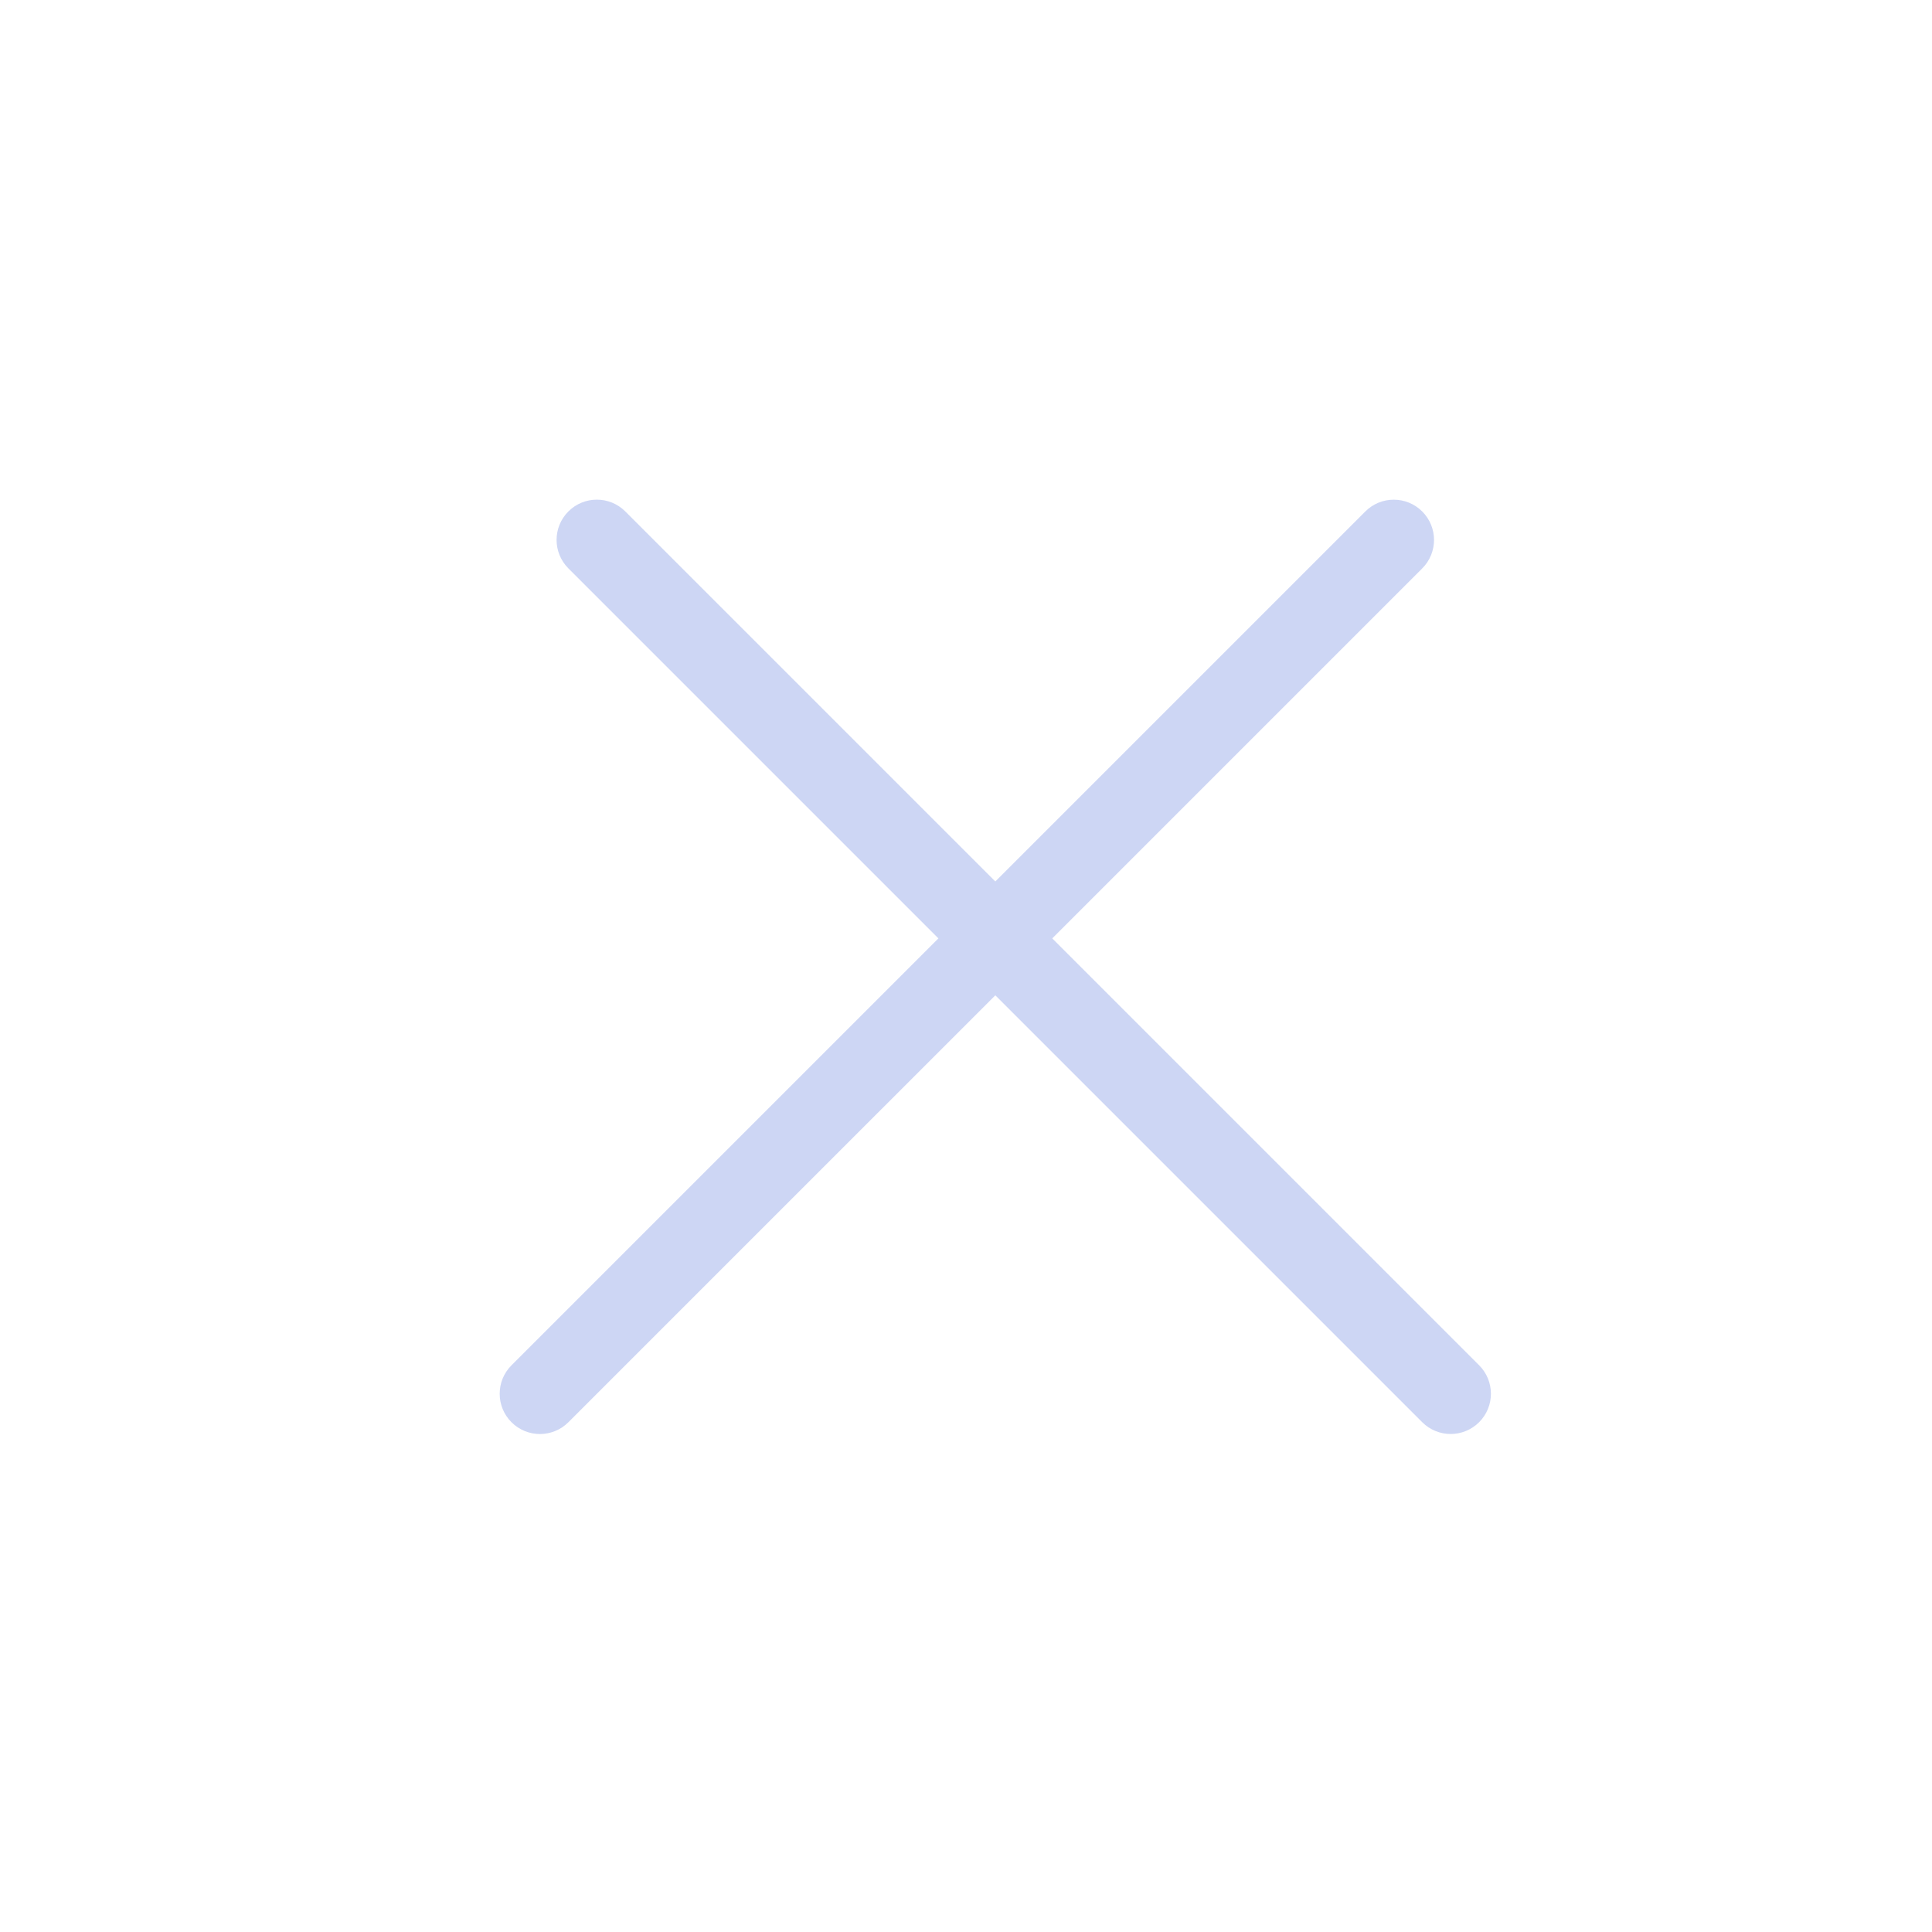
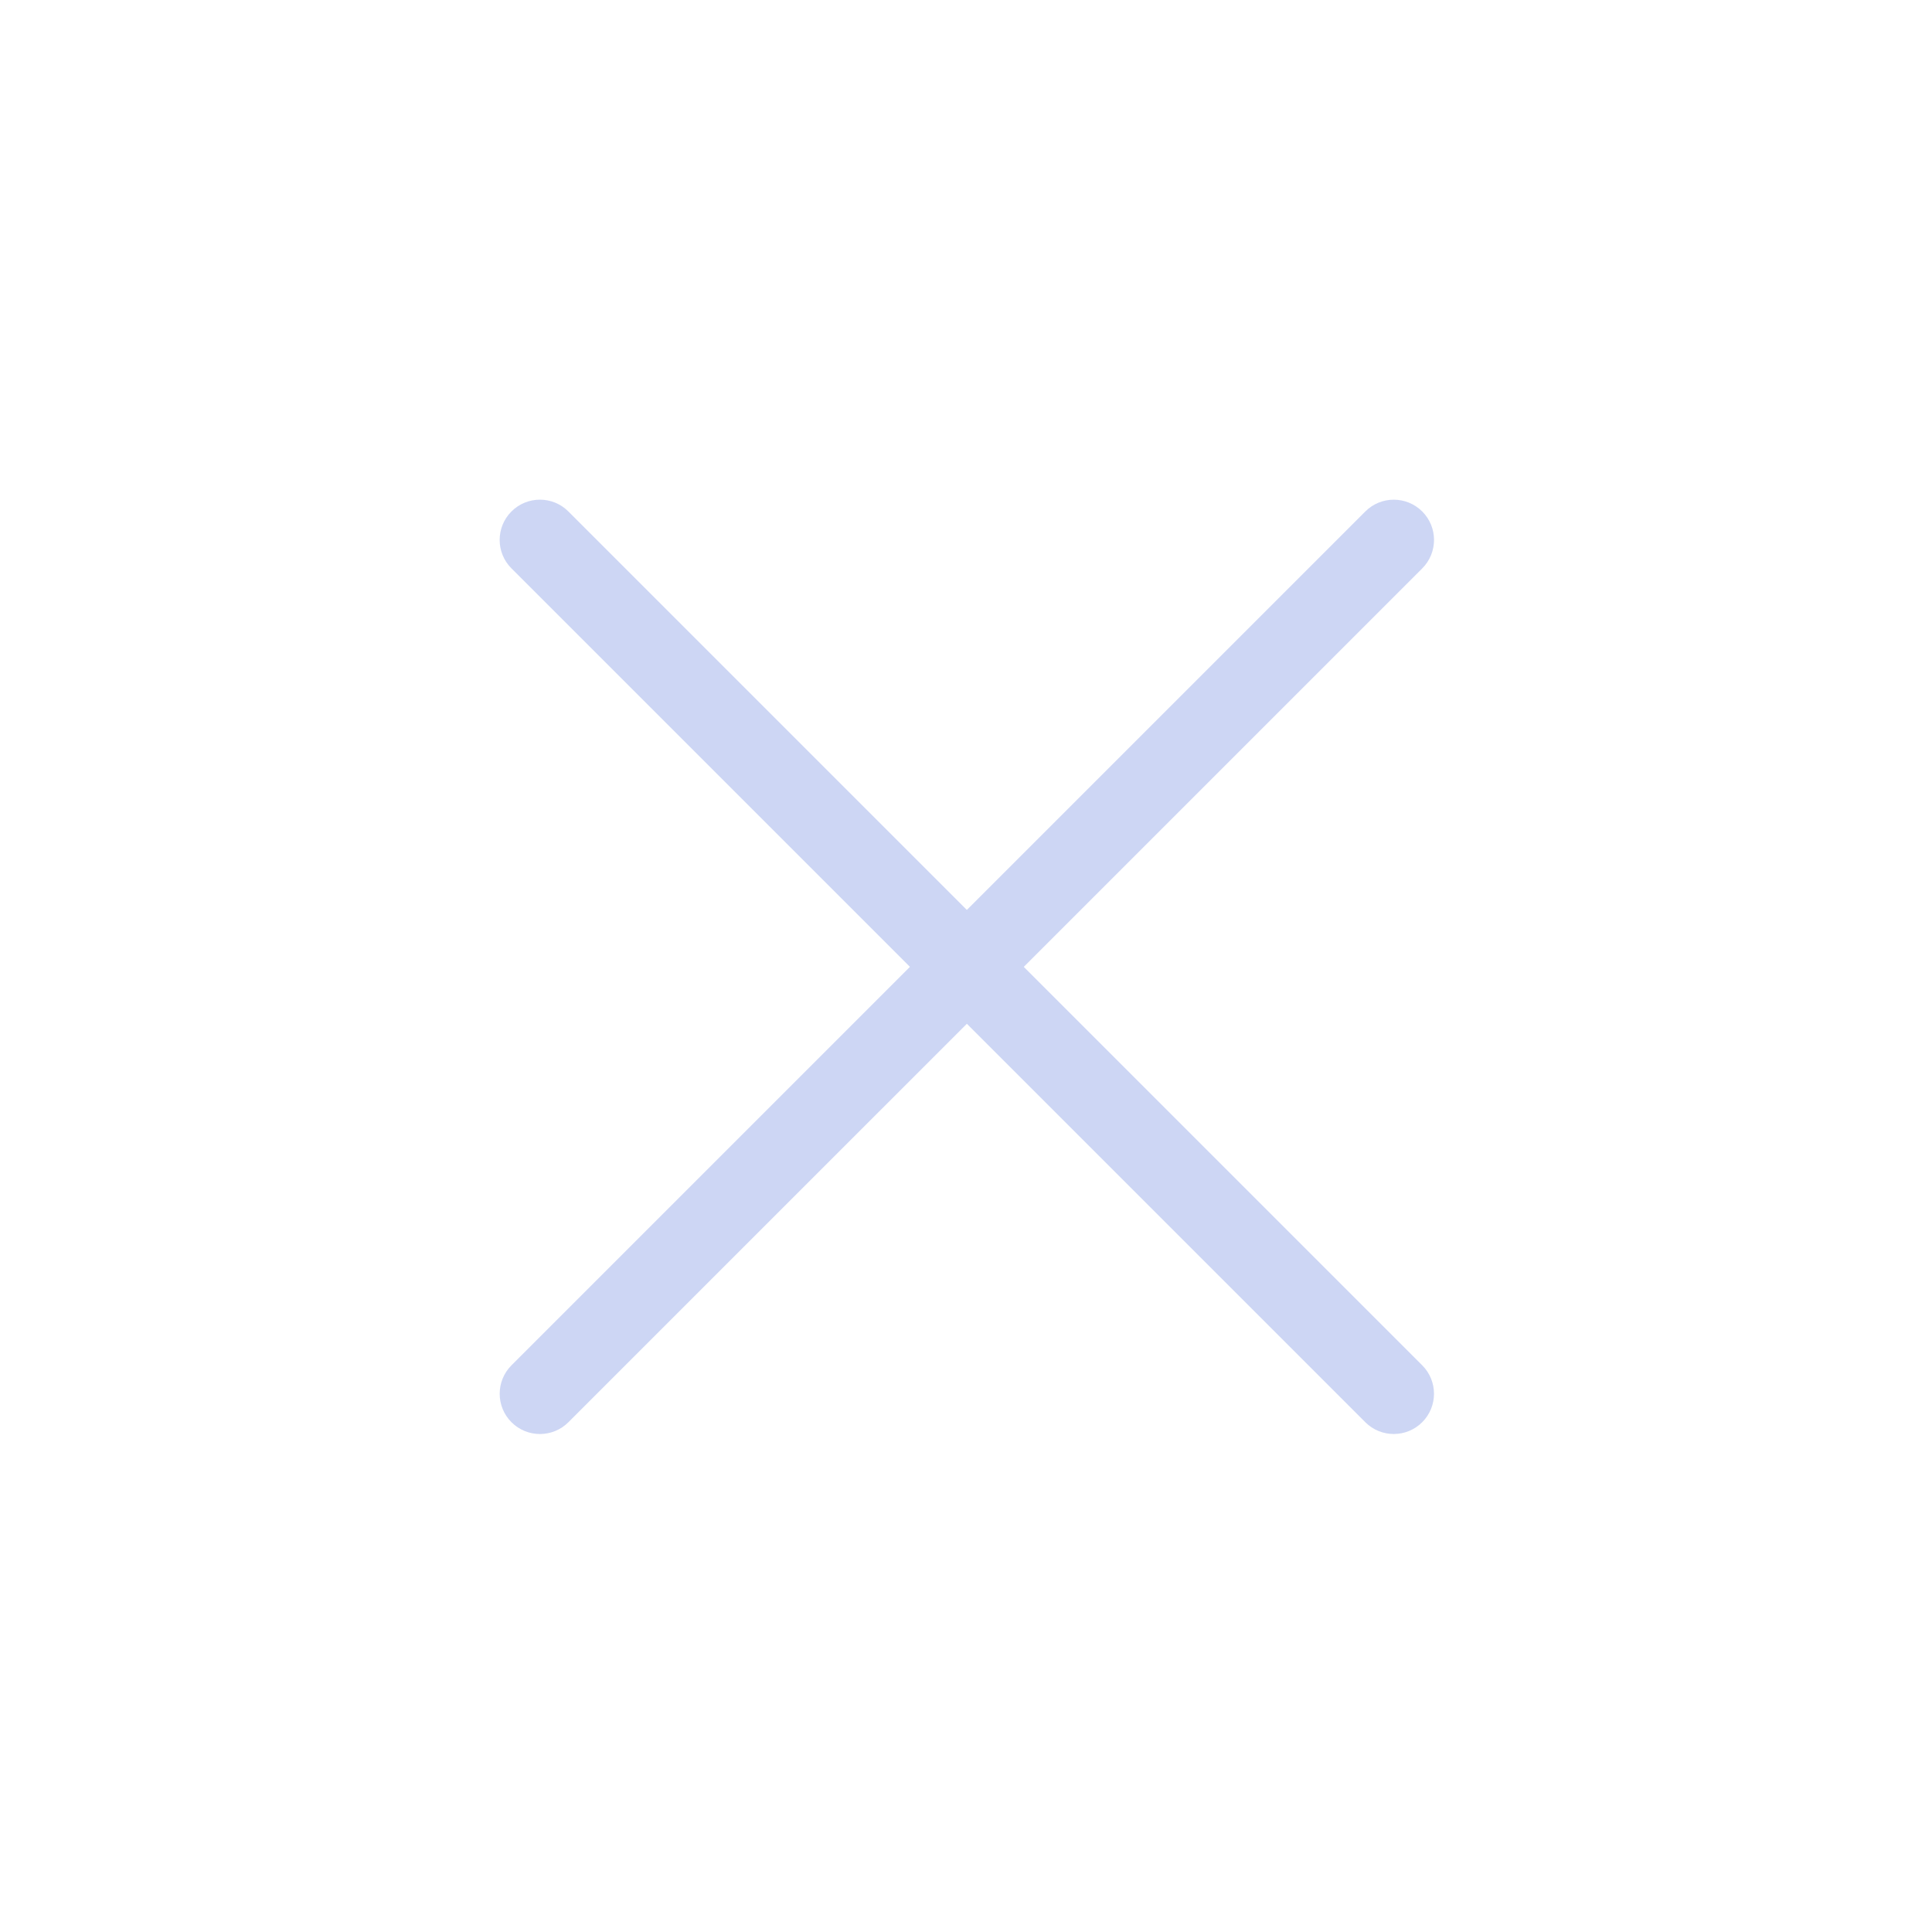
<svg xmlns="http://www.w3.org/2000/svg" width="24" height="24" viewBox="0 0 24 24" fill="none">
  <rect x="6" y="17.314" width="16" height="1" rx="0.5" transform="rotate(-45 6 17.3137)" fill="#CDD6F4" />
-   <rect x="7.414" y="6" width="16" height="1" rx="0.5" transform="rotate(45 7.41431 6)" fill="#CDD6F4" />
+   <rect x="6.707" y="6" width="16" height="1" rx="0.5" transform="rotate(45 6.70703 6)" fill="#CDD6F4" />
</svg>
